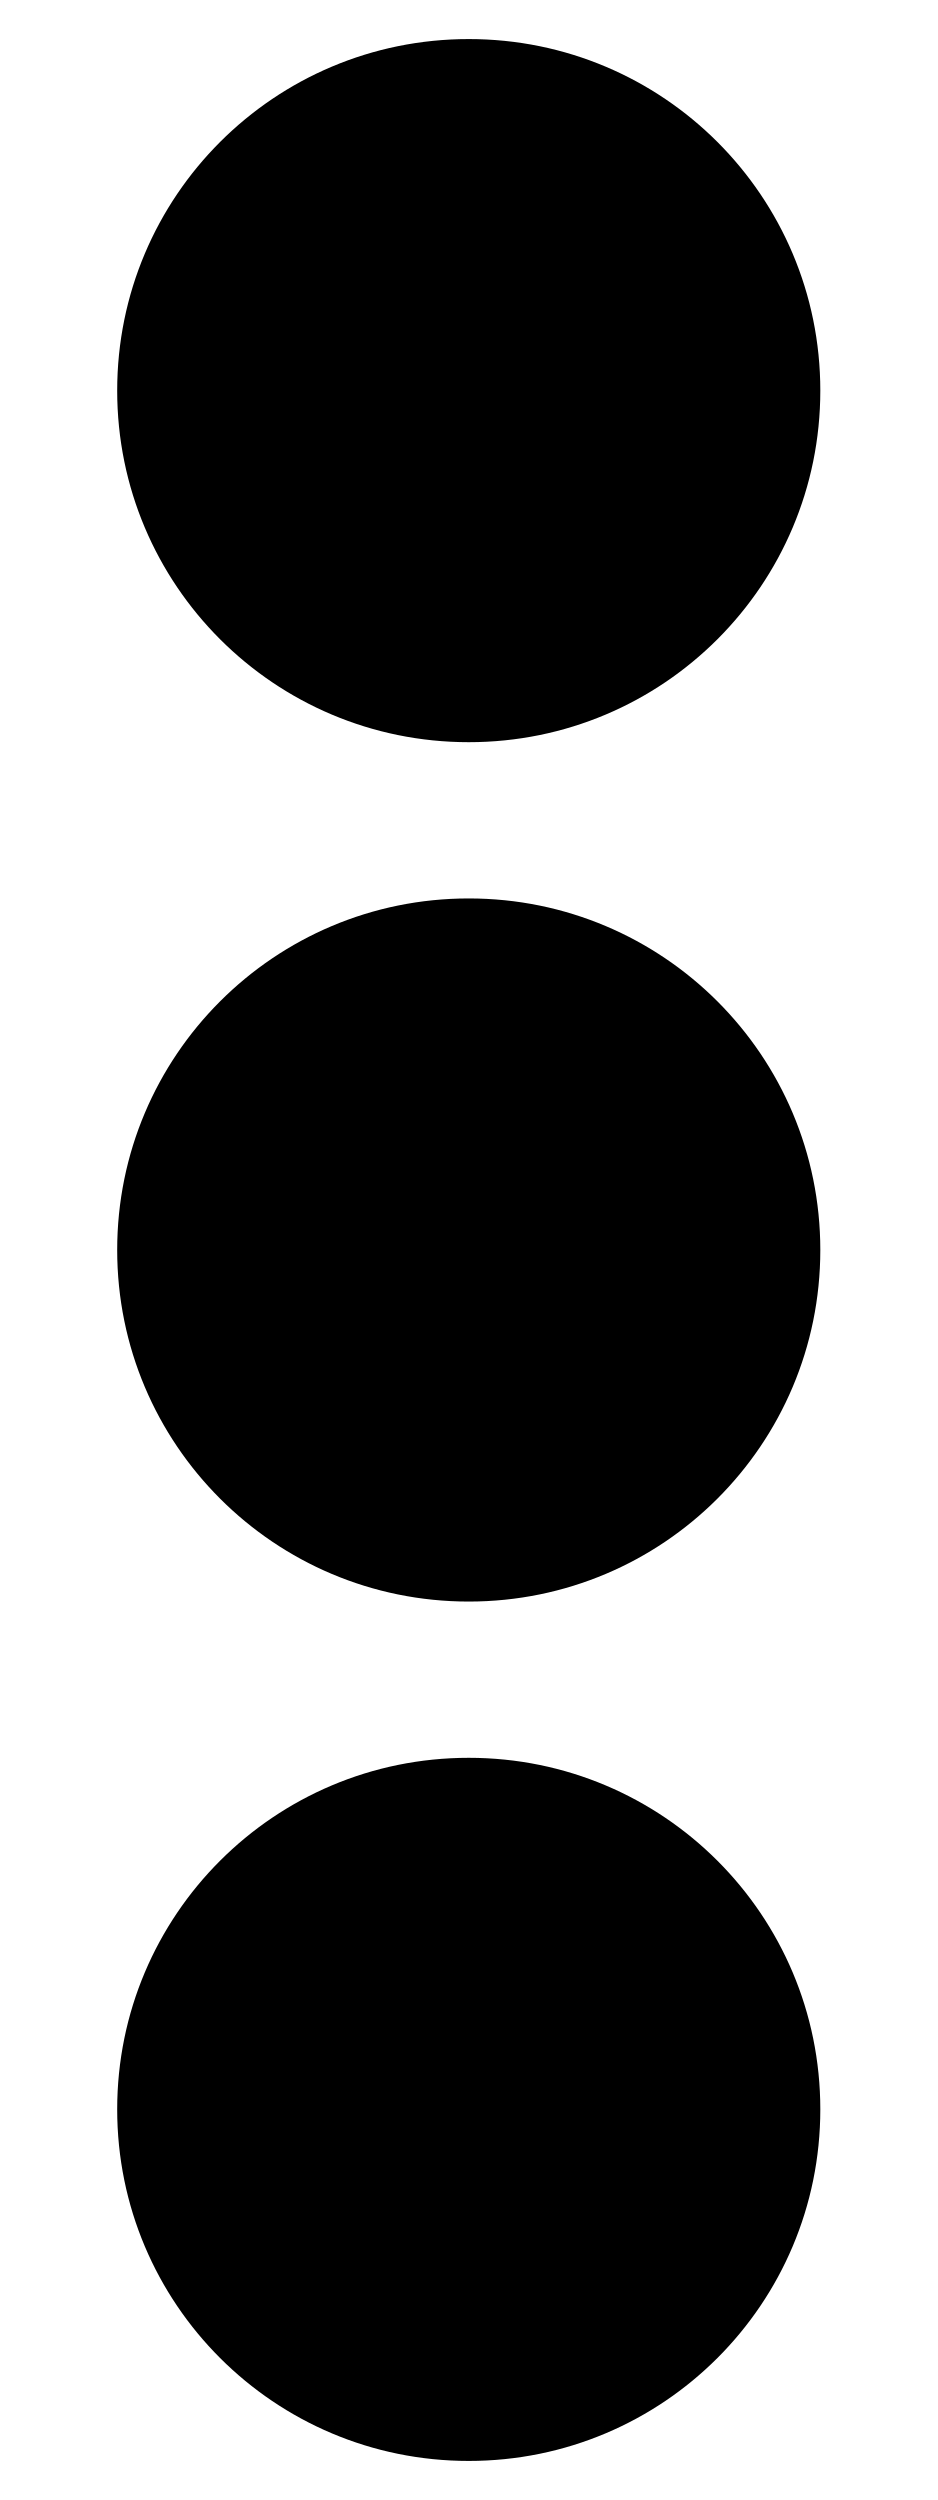
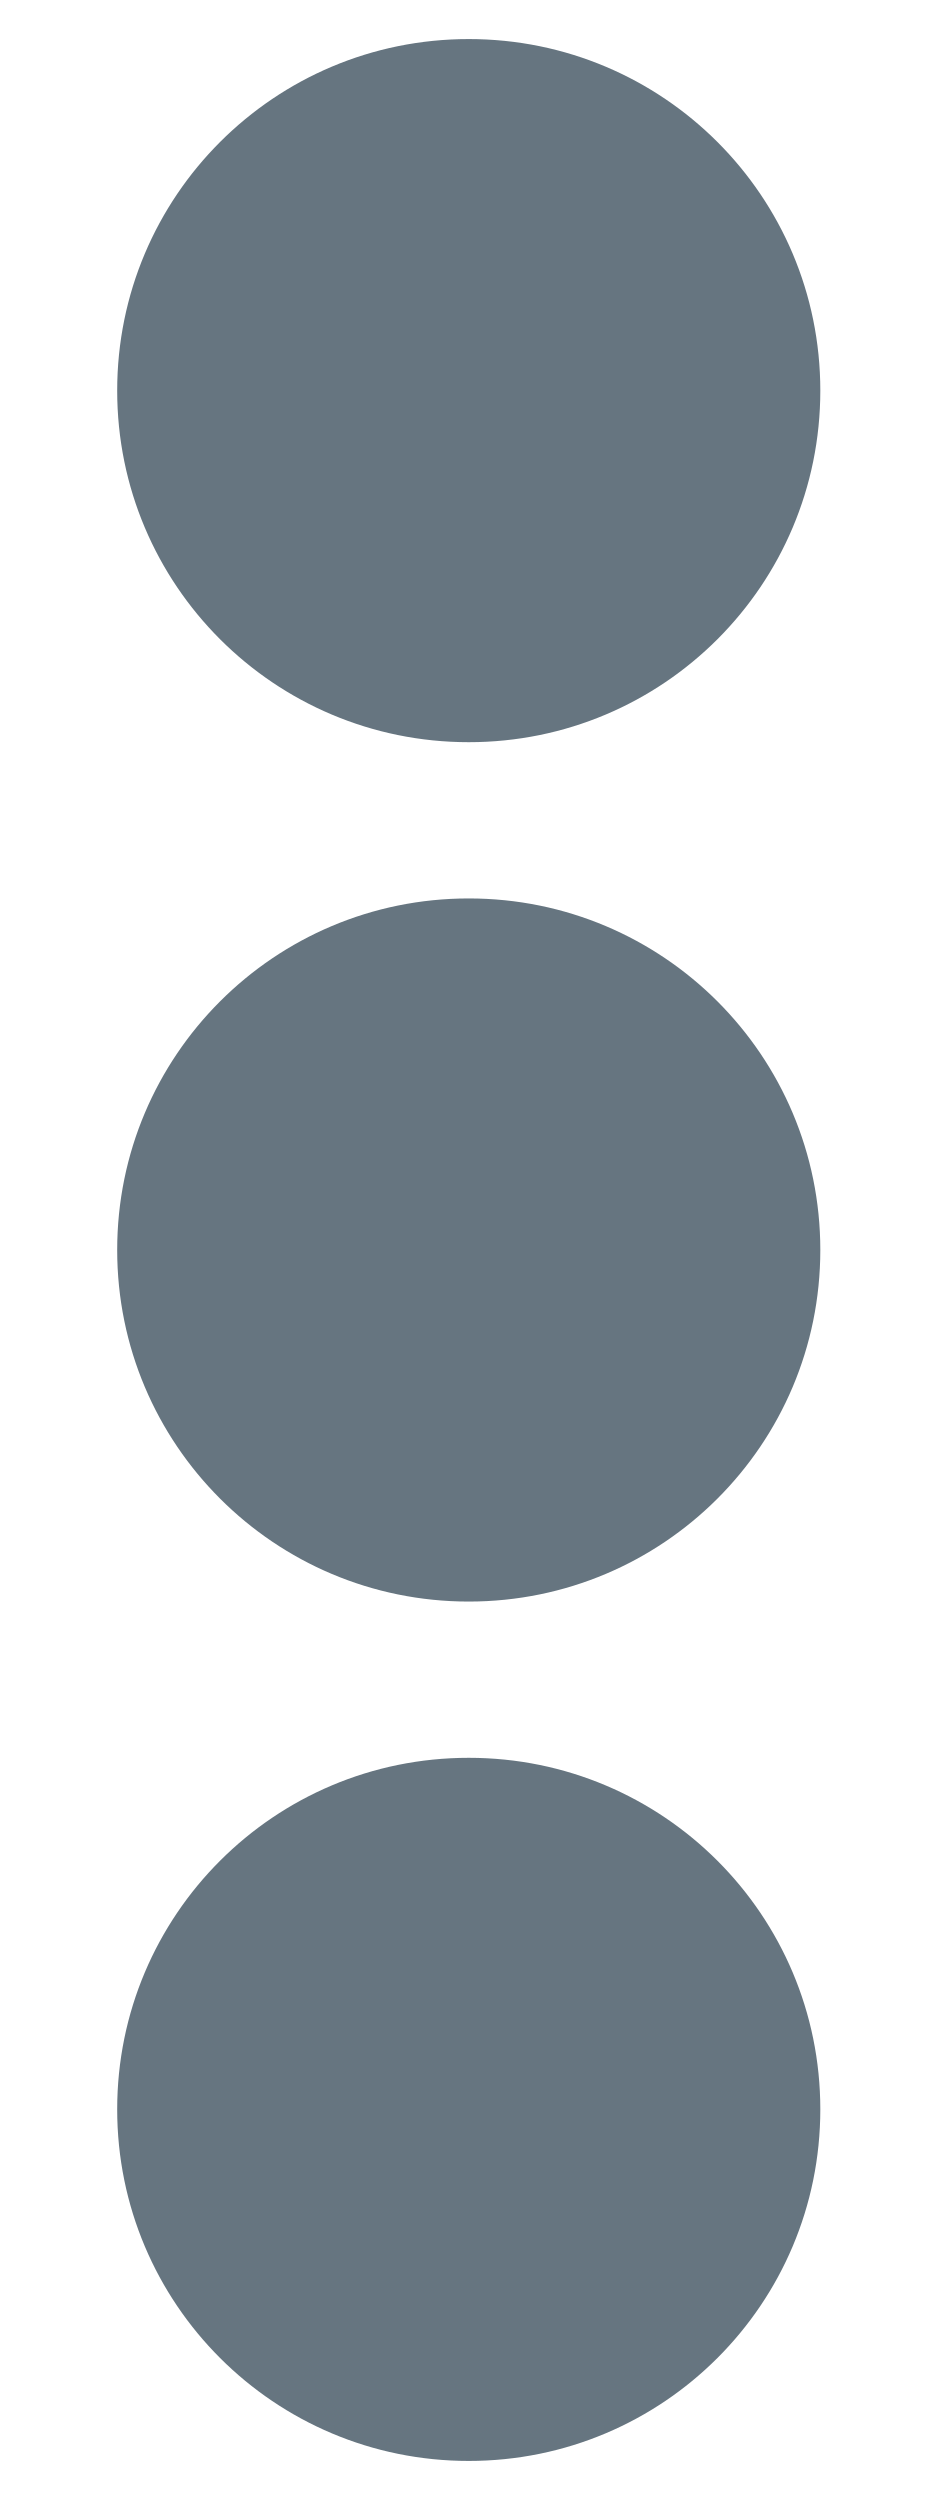
<svg xmlns="http://www.w3.org/2000/svg" aria-hidden="true" focusable="false" data-prefix="fas" data-icon="ellipsis-v" class="svg-inline--fa fa-ellipsis-v fa-w-6" role="img" viewBox="0 0 192 512">
-   <path fill="currentColor" d="M96 184c39.8 0 72 32.2 72 72s-32.2 72-72 72-72-32.2-72-72 32.2-72 72-72zM24 80c0 39.8 32.2 72 72 72s72-32.2 72-72S135.8 8 96 8 24 40.2 24 80zm0 352c0 39.8 32.2 72 72 72s72-32.2 72-72-32.2-72-72-72-72 32.2-72 72z" />
+   <path fill="#667580" d="M96 184c39.8 0 72 32.2 72 72s-32.2 72-72 72-72-32.2-72-72 32.2-72 72-72zM24 80c0 39.8 32.2 72 72 72s72-32.2 72-72S135.8 8 96 8 24 40.2 24 80zm0 352c0 39.8 32.2 72 72 72s72-32.2 72-72-32.2-72-72-72-72 32.2-72 72z" />
</svg>
